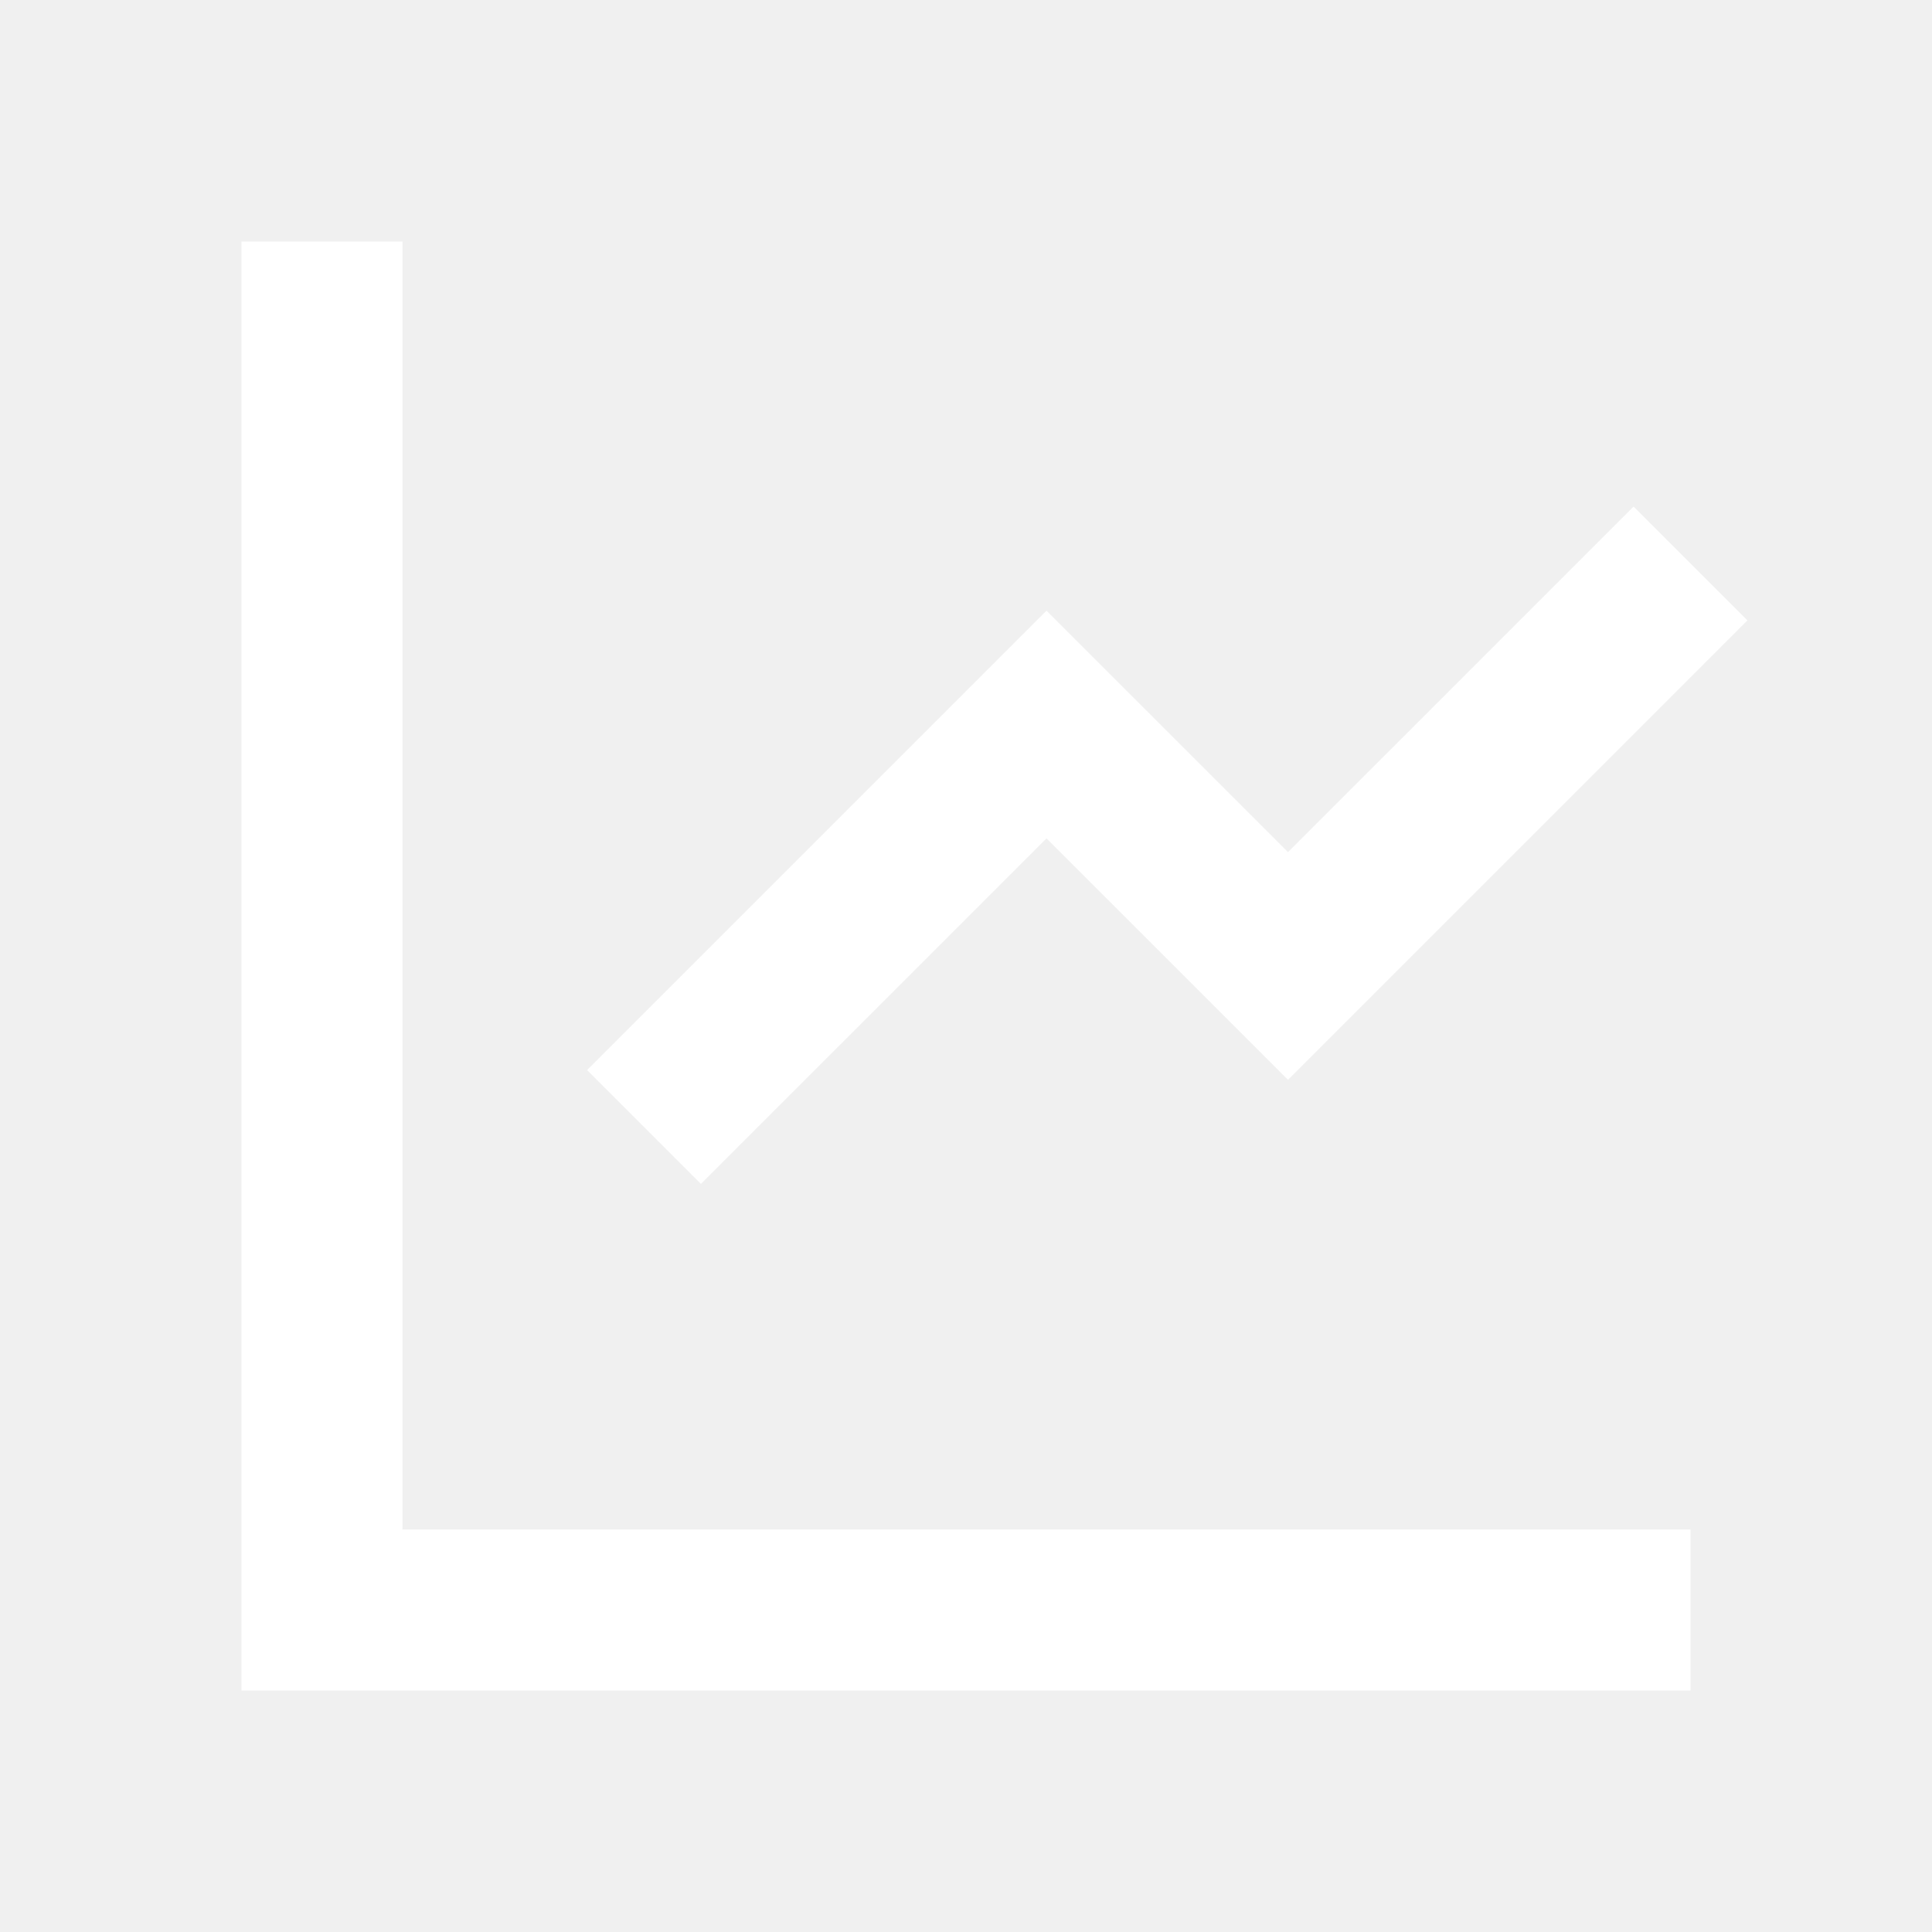
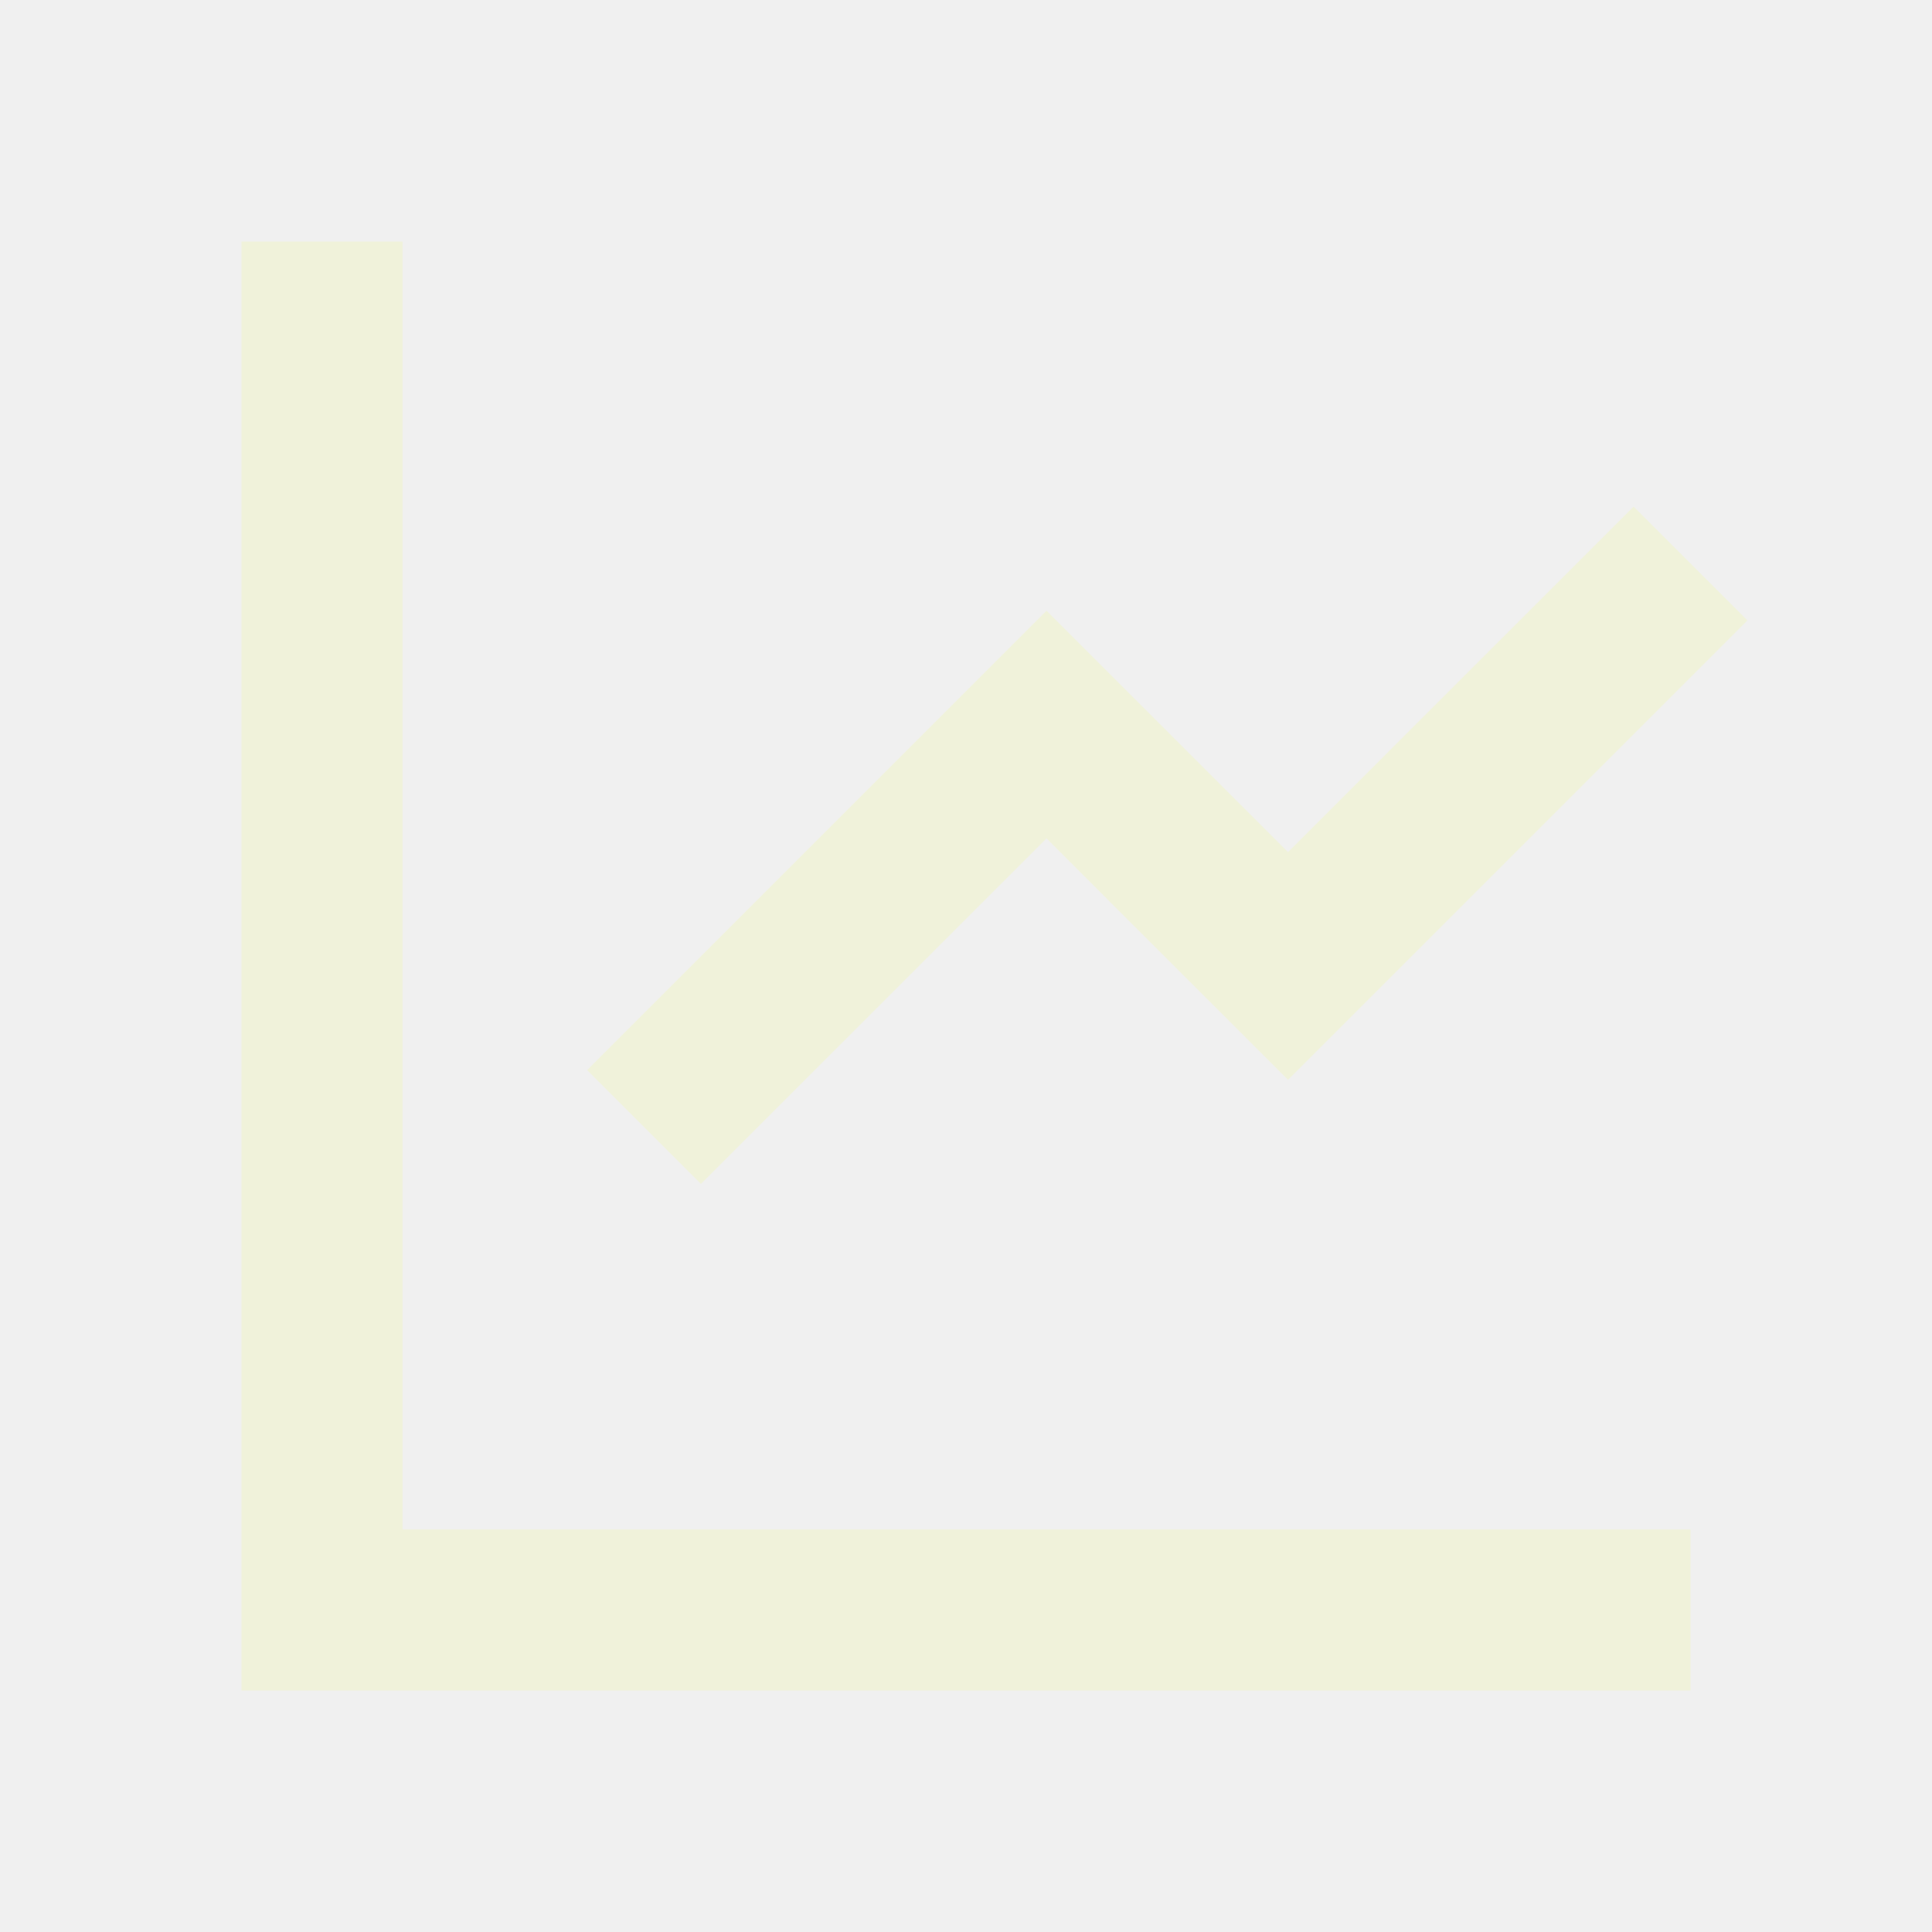
<svg xmlns="http://www.w3.org/2000/svg" width="24" height="24" viewBox="0 0 24 24" fill="none">
-   <g clip-path="url(#clip0_53_504)">
-     <path d="M5 3V19H21V21H3V3H5ZM20.293 6.293L21.707 7.707L16 13.414L13 10.415L8.707 14.707L7.293 13.293L13 7.586L16 10.585L20.293 6.293V6.293Z" fill="white" />
+   <g clip-path="url(#clip0_748_1948)">
+     <path d="M5 3V19H21V21H3V3H5ZM20.293 6.293L21.707 7.707L16 13.414L13 10.415L8.707 14.707L7.293 13.293L13 7.586L16 10.585L20.293 6.293Z" fill="#F0F2DA" />
  </g>
  <defs>
-     <clipPath id="clip0_53_504">
+     <clipPath id="clip0_748_1948">
      <rect width="24" height="24" fill="white" />
    </clipPath>
  </defs>
</svg>
